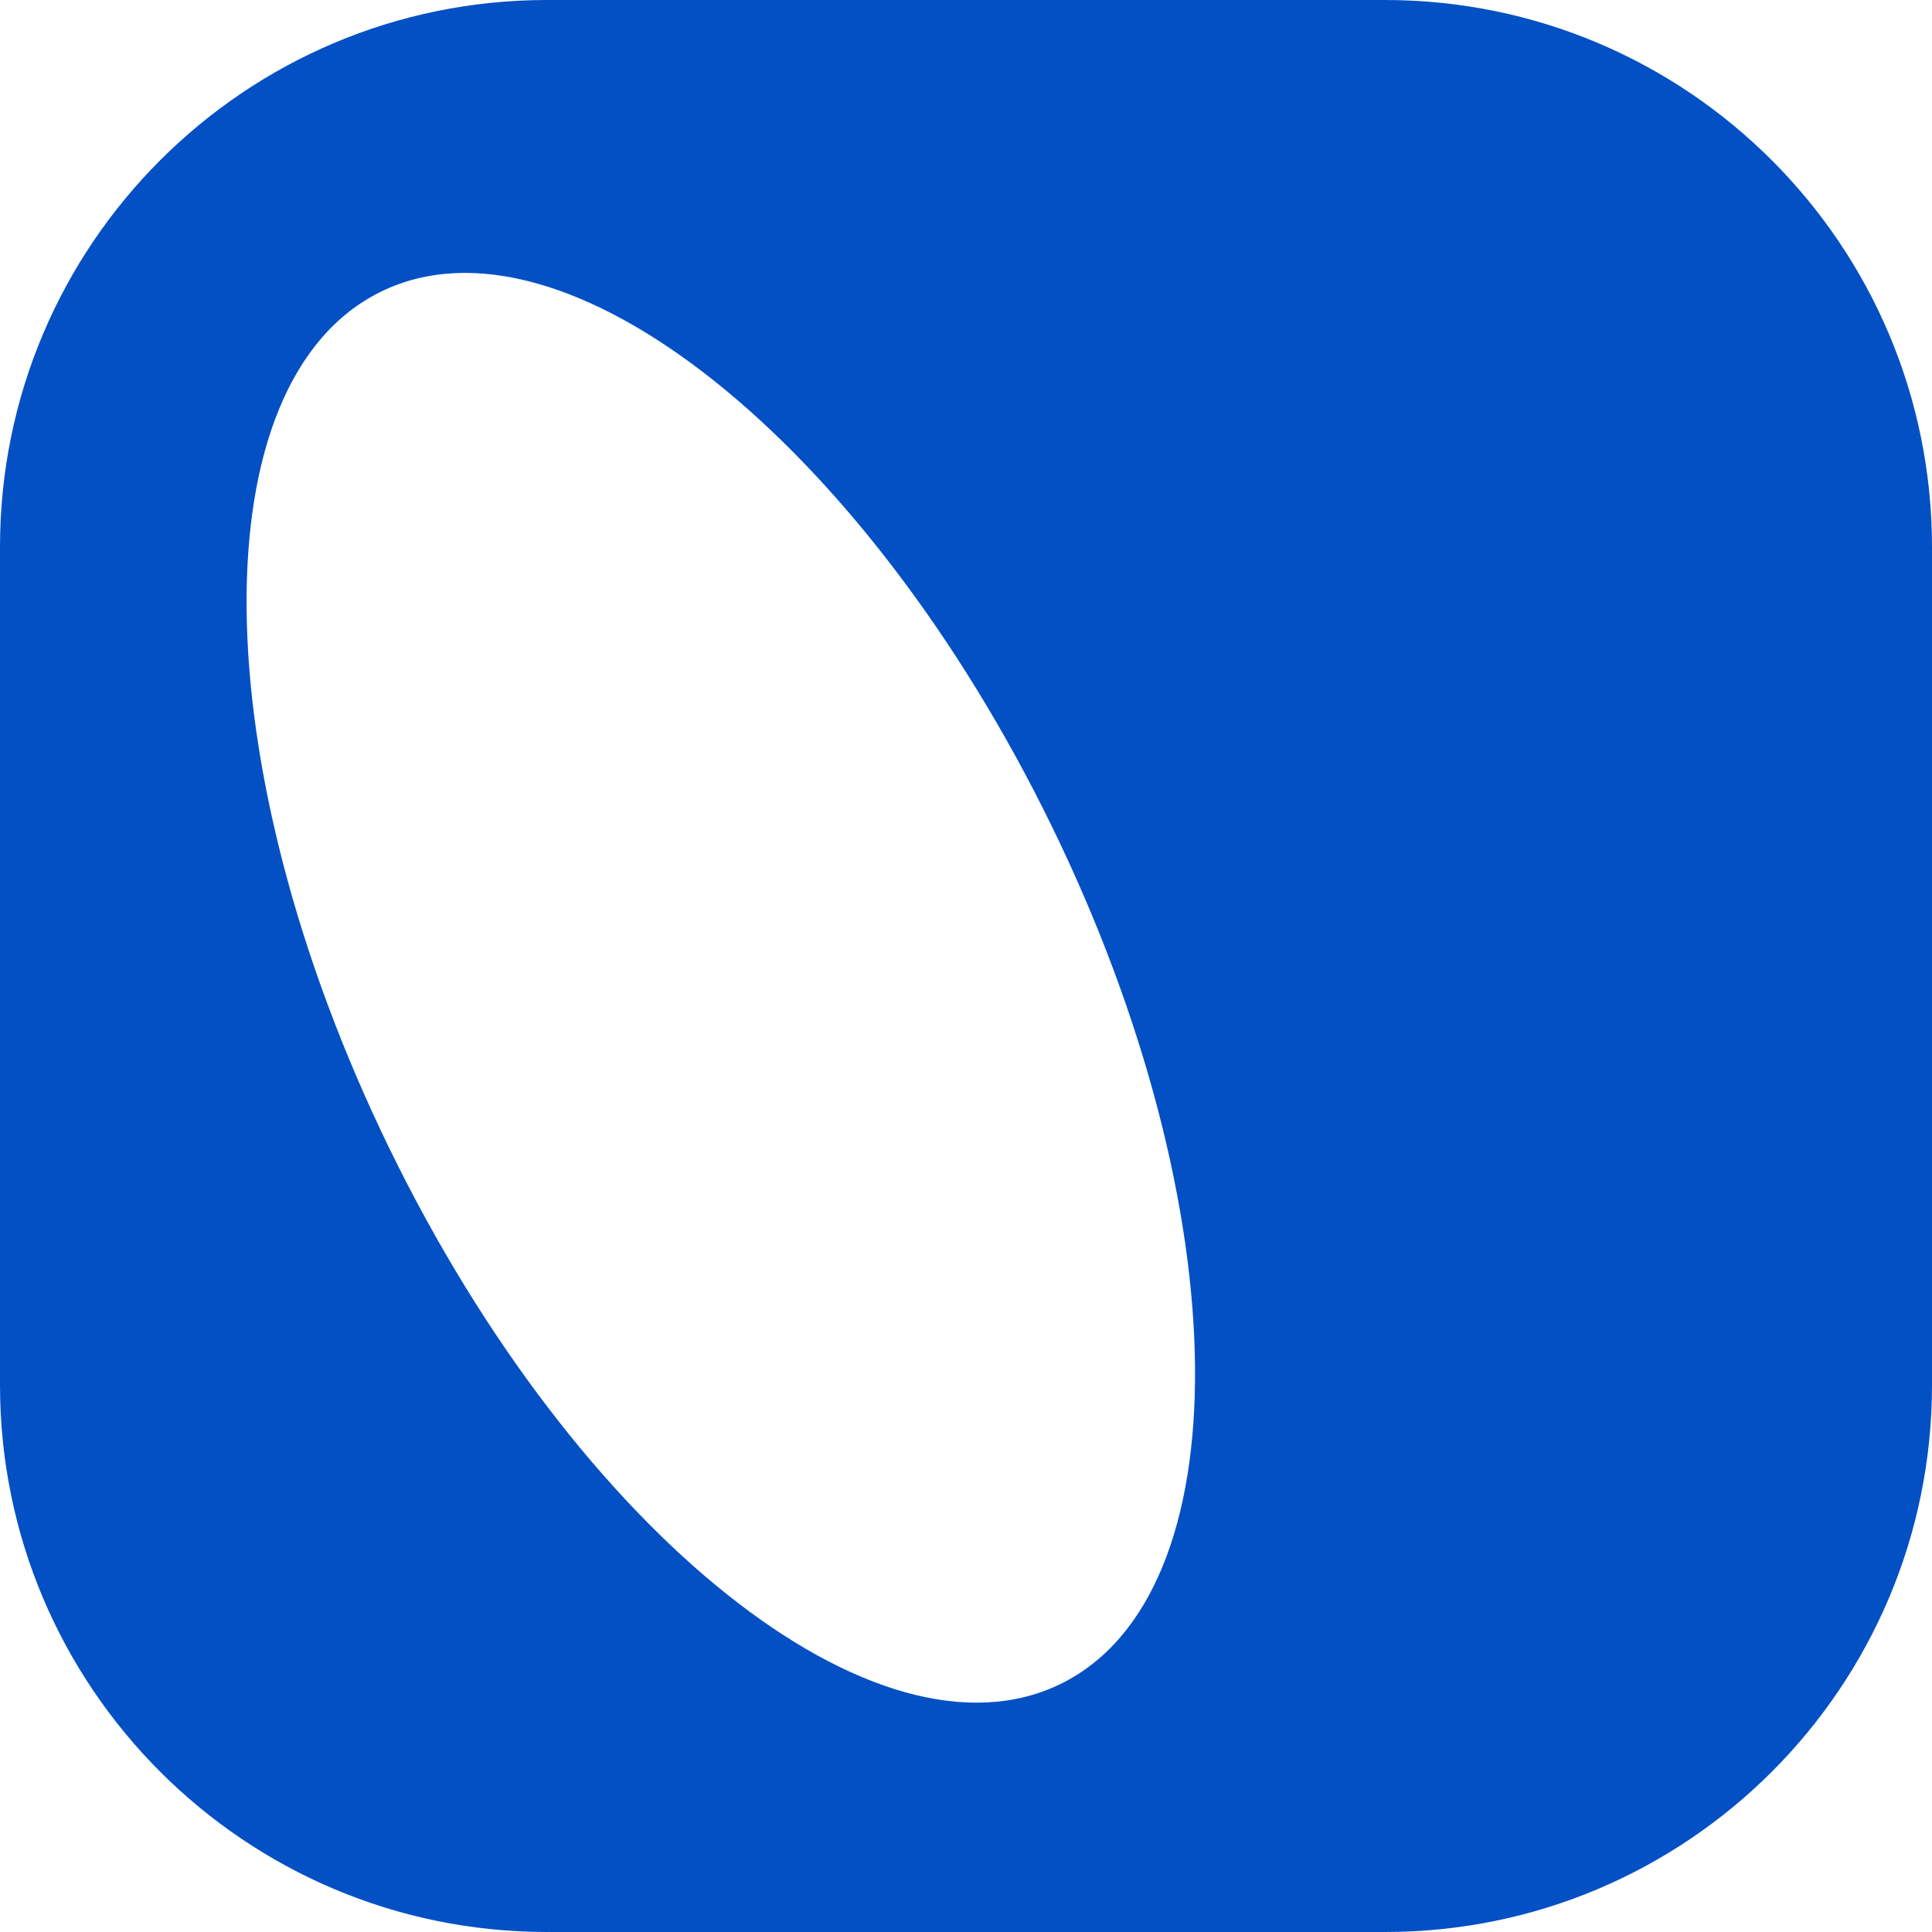
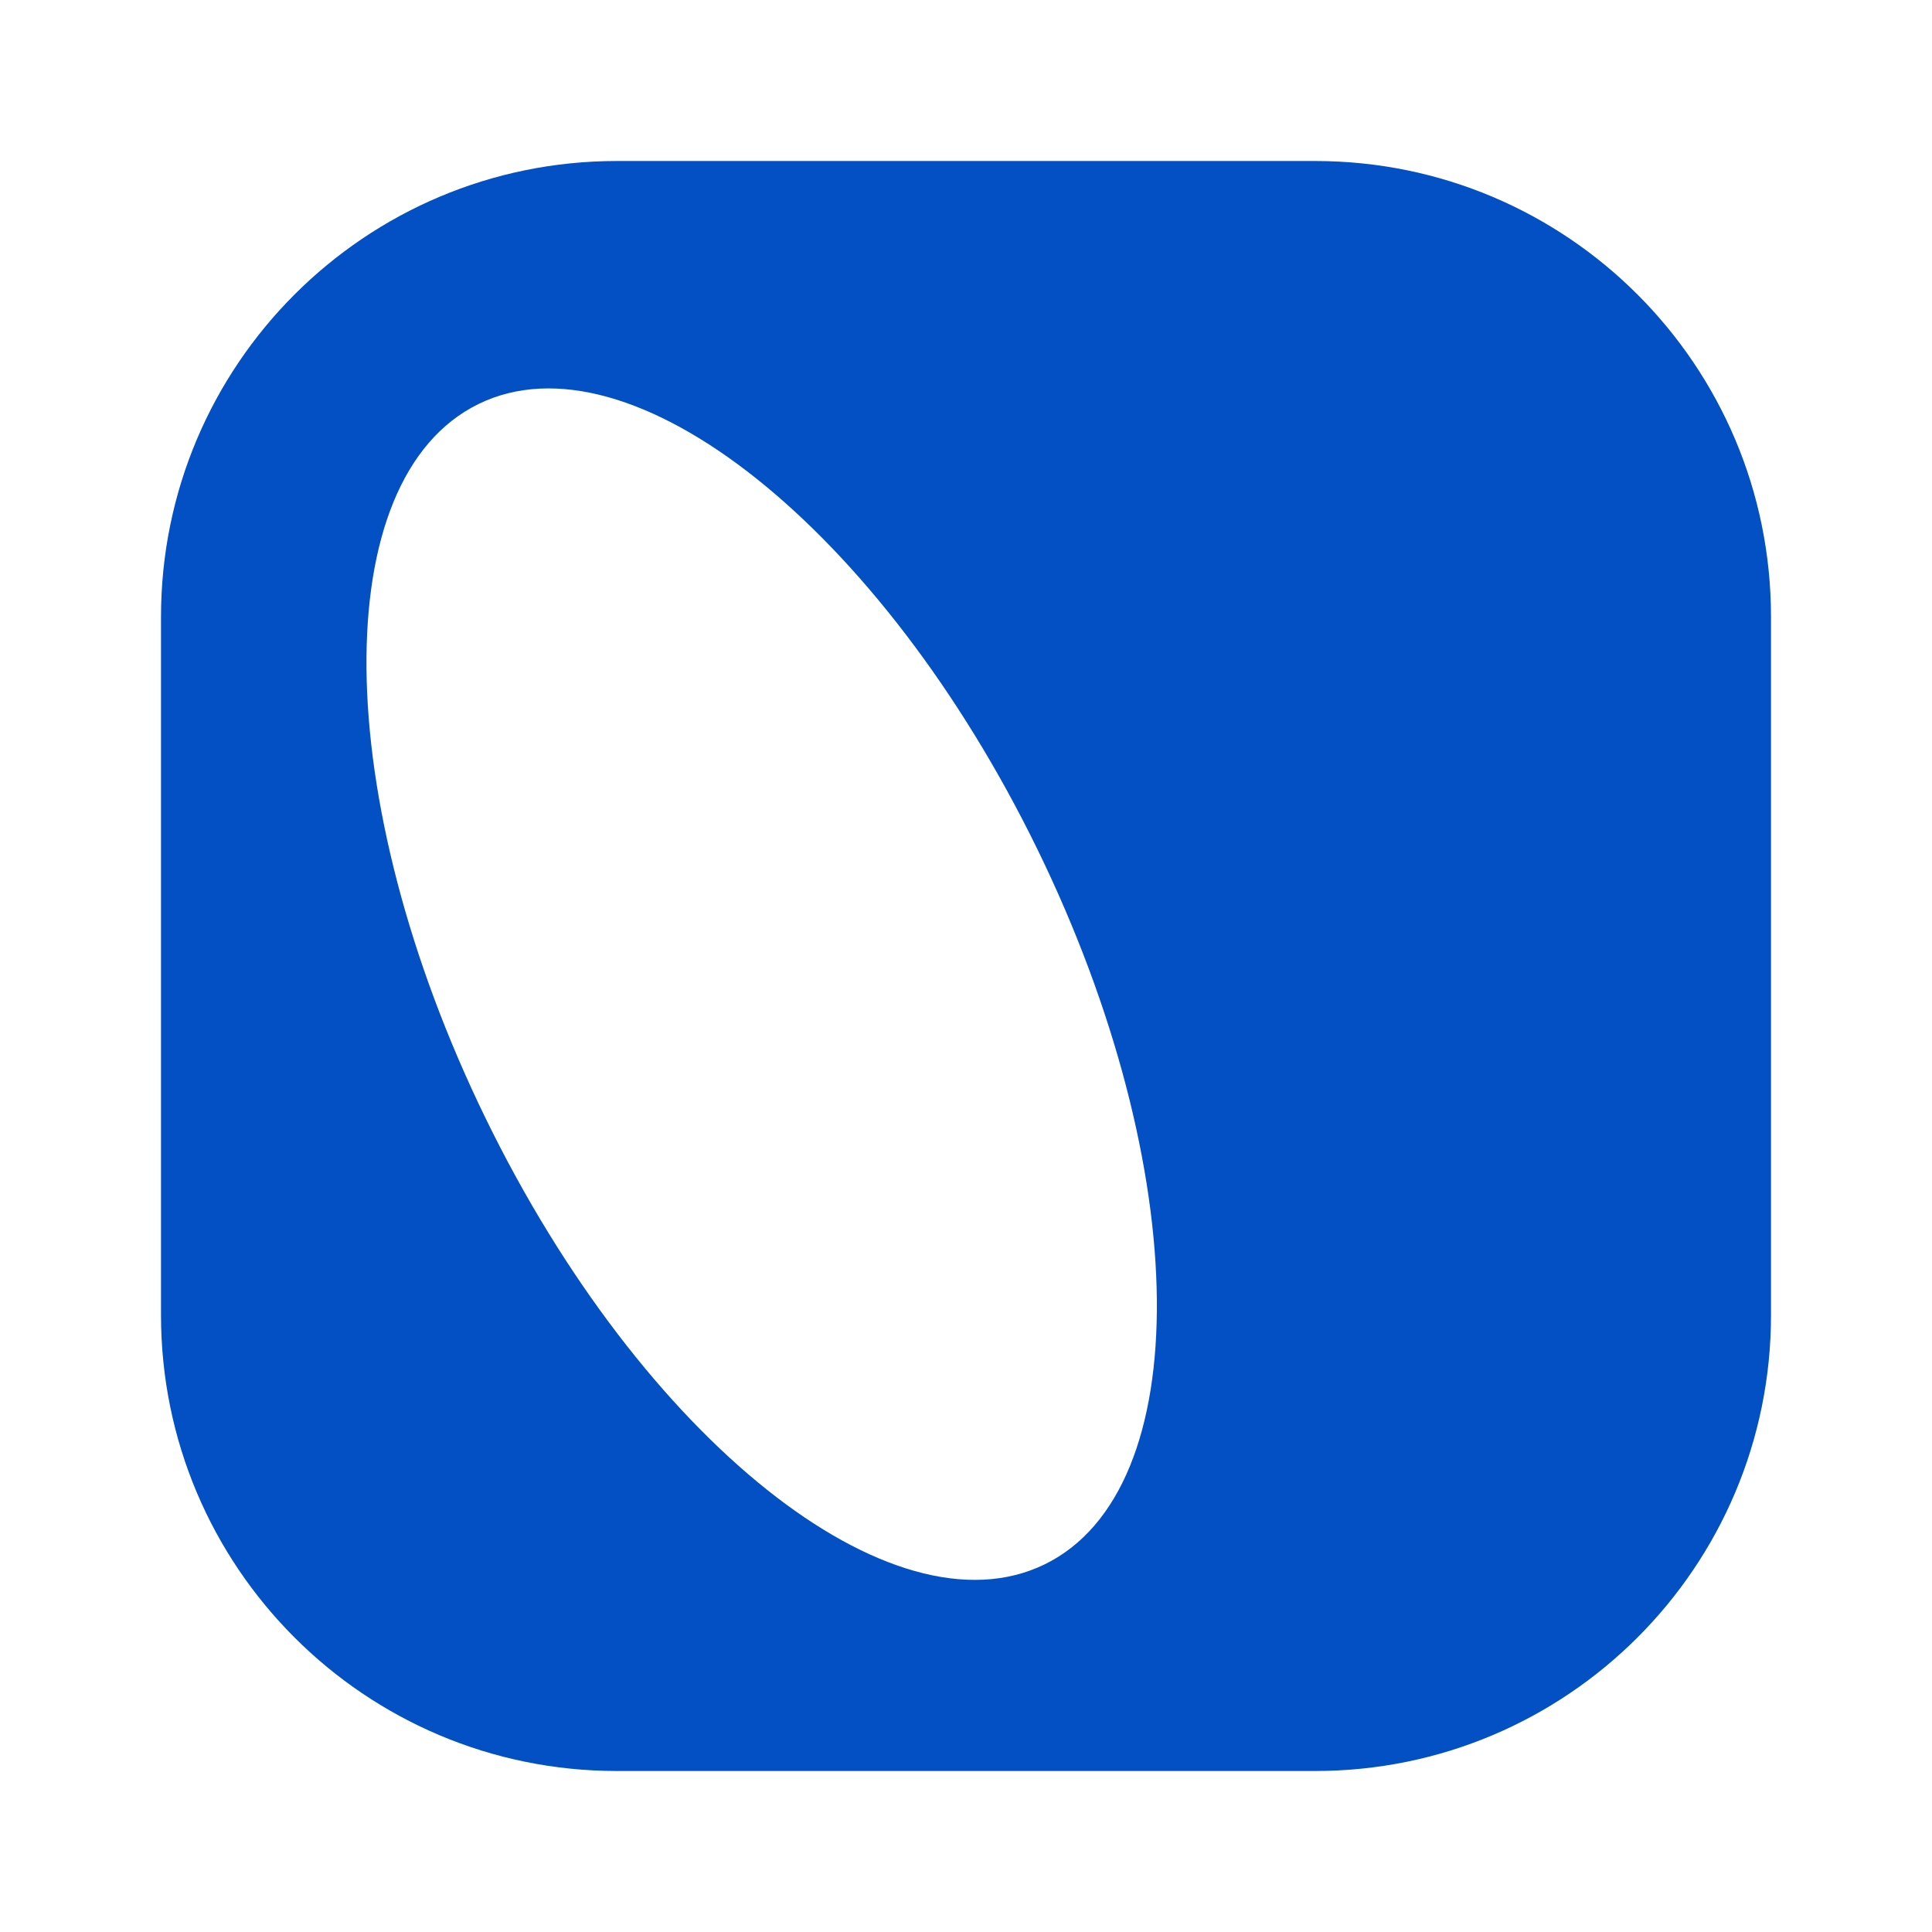
- <svg xmlns="http://www.w3.org/2000/svg" width="138" height="138" viewBox="0 0 138 138" fill="none">
-   <path d="M98.927 0H39.073C17.495 0 0 17.491 0 39.073V98.927C0 120.505 17.491 138 39.073 138H98.927C120.505 138 138 120.509 138 98.927V39.073C137.996 17.491 120.505 0 98.927 0ZM75.744 120.288C62.684 126.657 41.239 109.553 27.842 82.088C14.444 54.623 14.173 27.194 27.23 20.824C40.29 14.455 61.734 31.559 75.132 59.024C88.529 86.49 88.801 113.919 75.744 120.288Z" fill="#0350C5" />
+ <svg xmlns="http://www.w3.org/2000/svg" width="24" height="24" viewBox="0 0 24 24" fill="none">
+   <path d="M16.337 2H7.663C4.536 2 2 4.535 2 7.663V16.337C2 19.465 4.535 22 7.663 22H16.337C19.465 22 22 19.465 22 16.337V7.663C22 4.535 19.465 2 16.337 2ZM12.977 19.433C11.085 20.356 7.977 17.877 6.035 13.897C4.093 9.916 4.054 5.941 5.946 5.018C7.839 4.095 10.947 6.574 12.889 10.554C14.83 14.535 14.87 18.51 12.977 19.433Z" fill="#0350C5" />
</svg>
